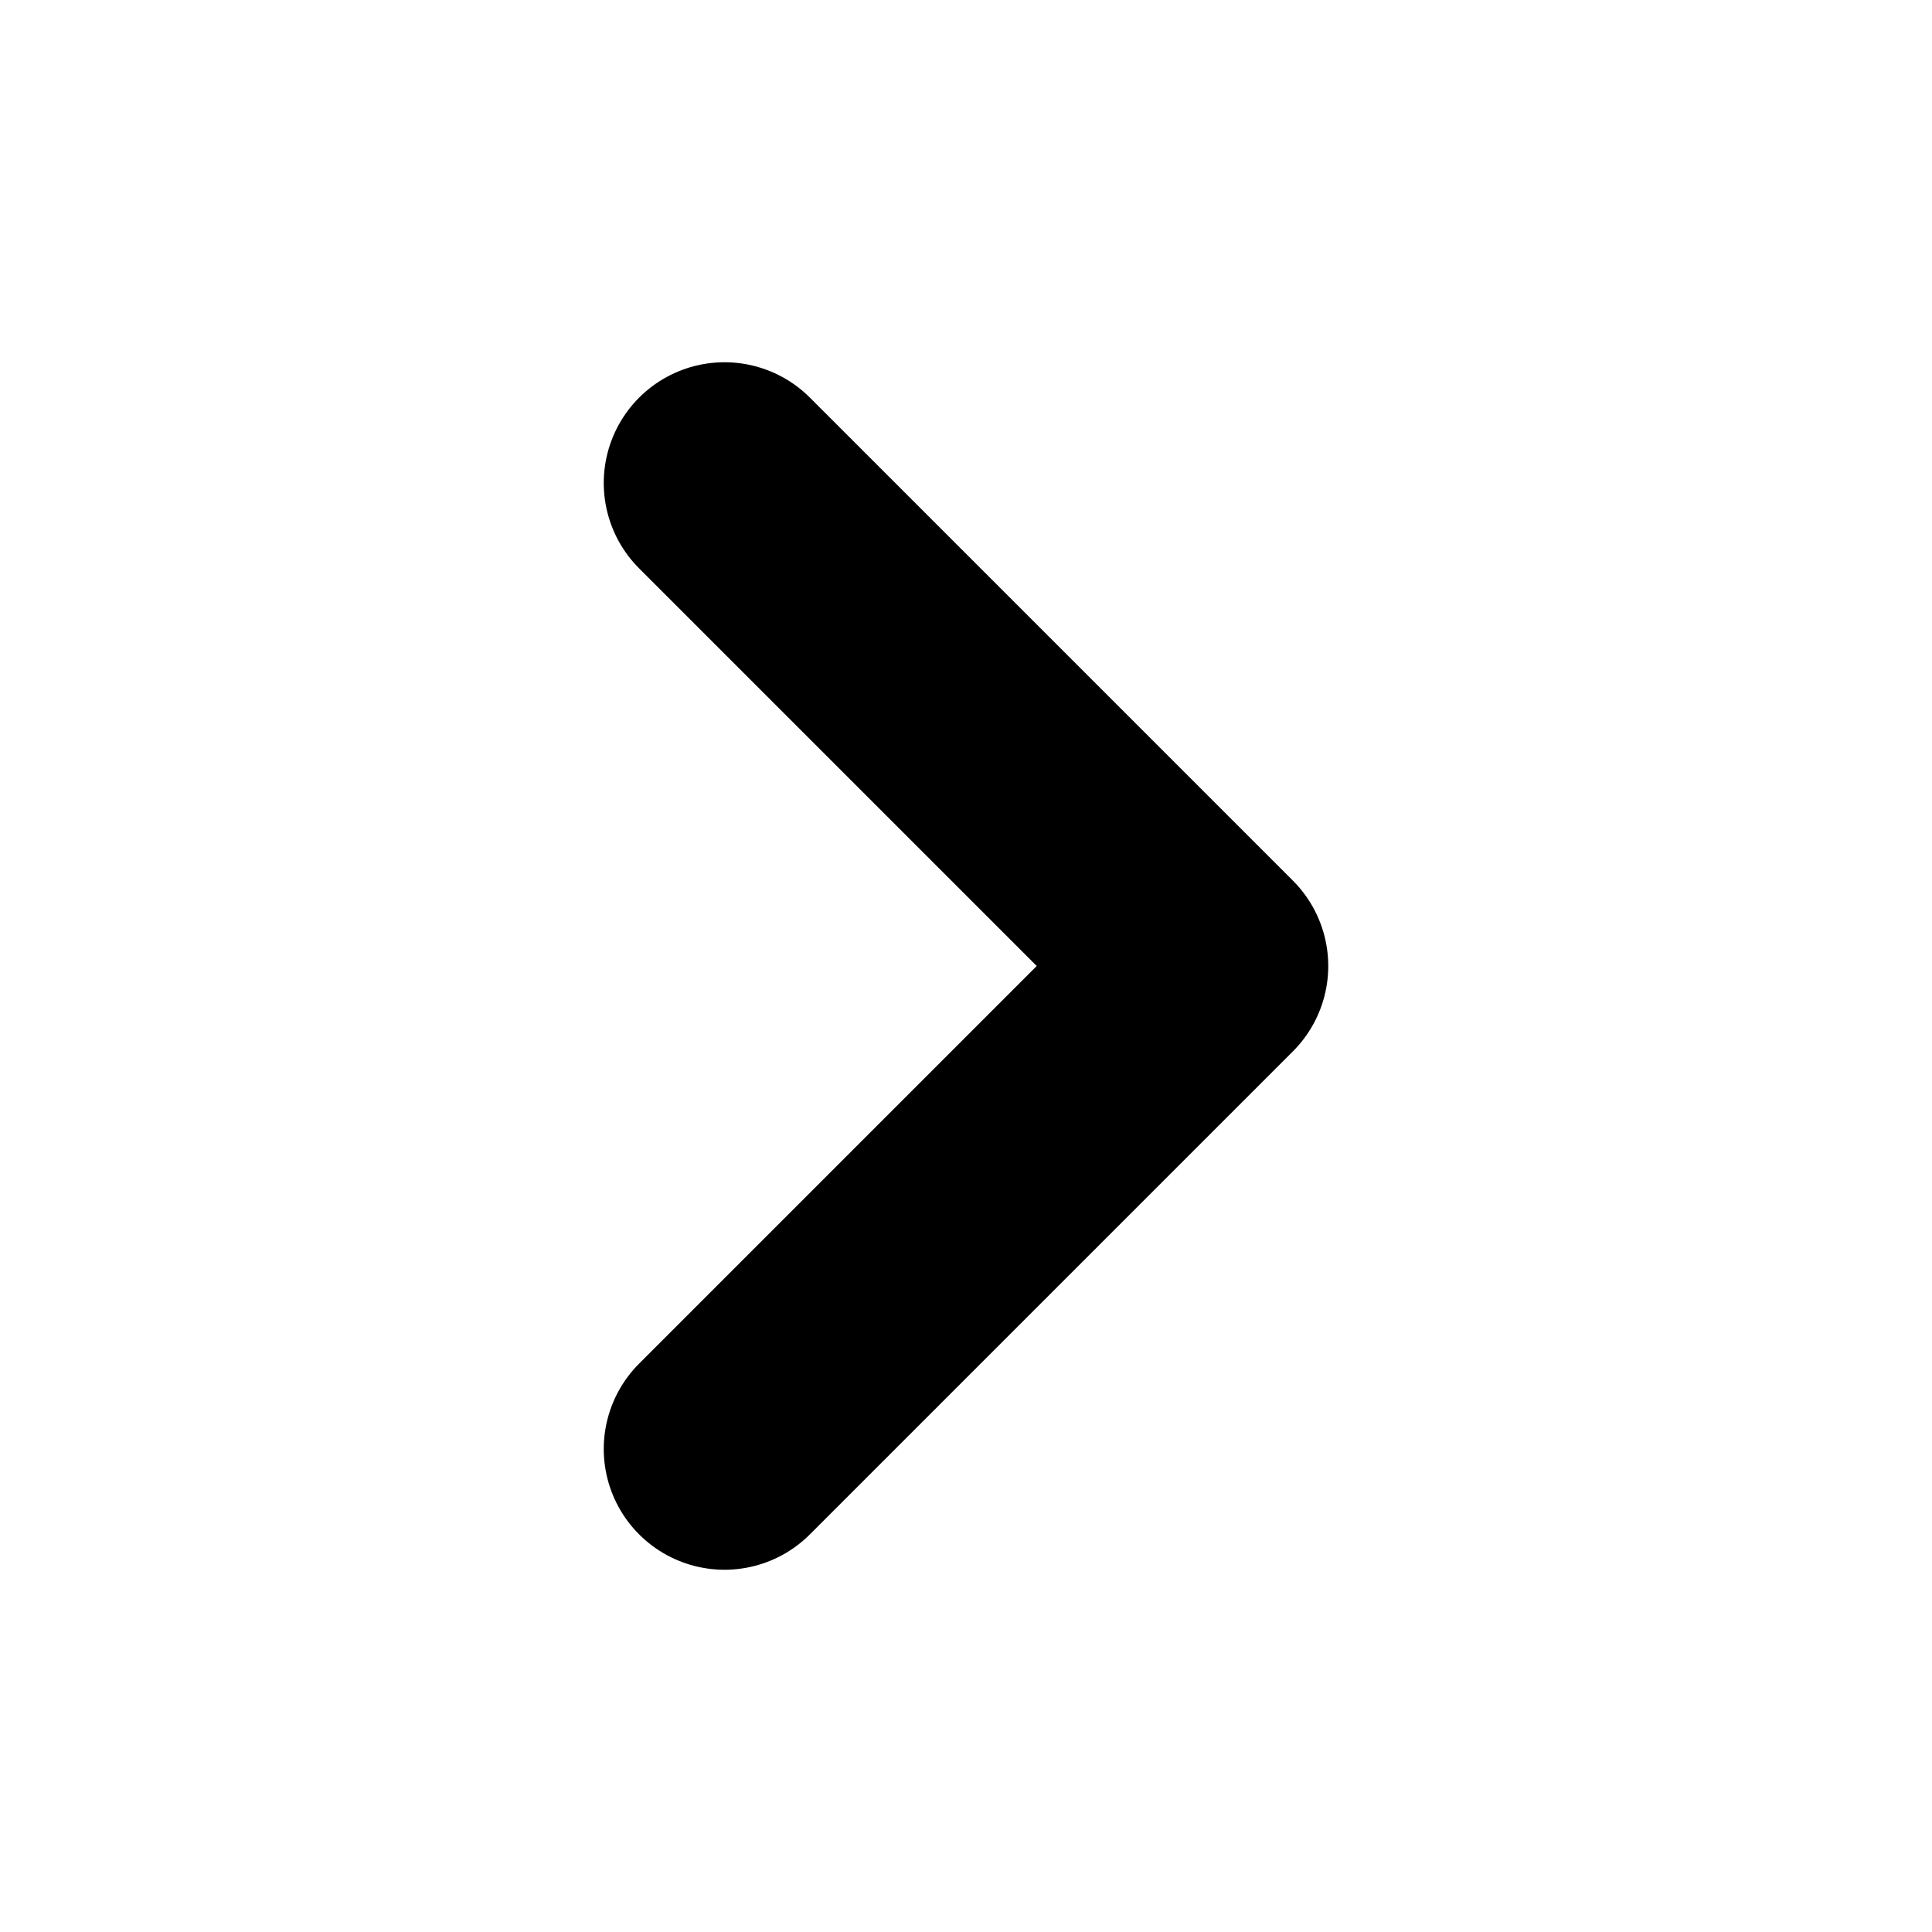
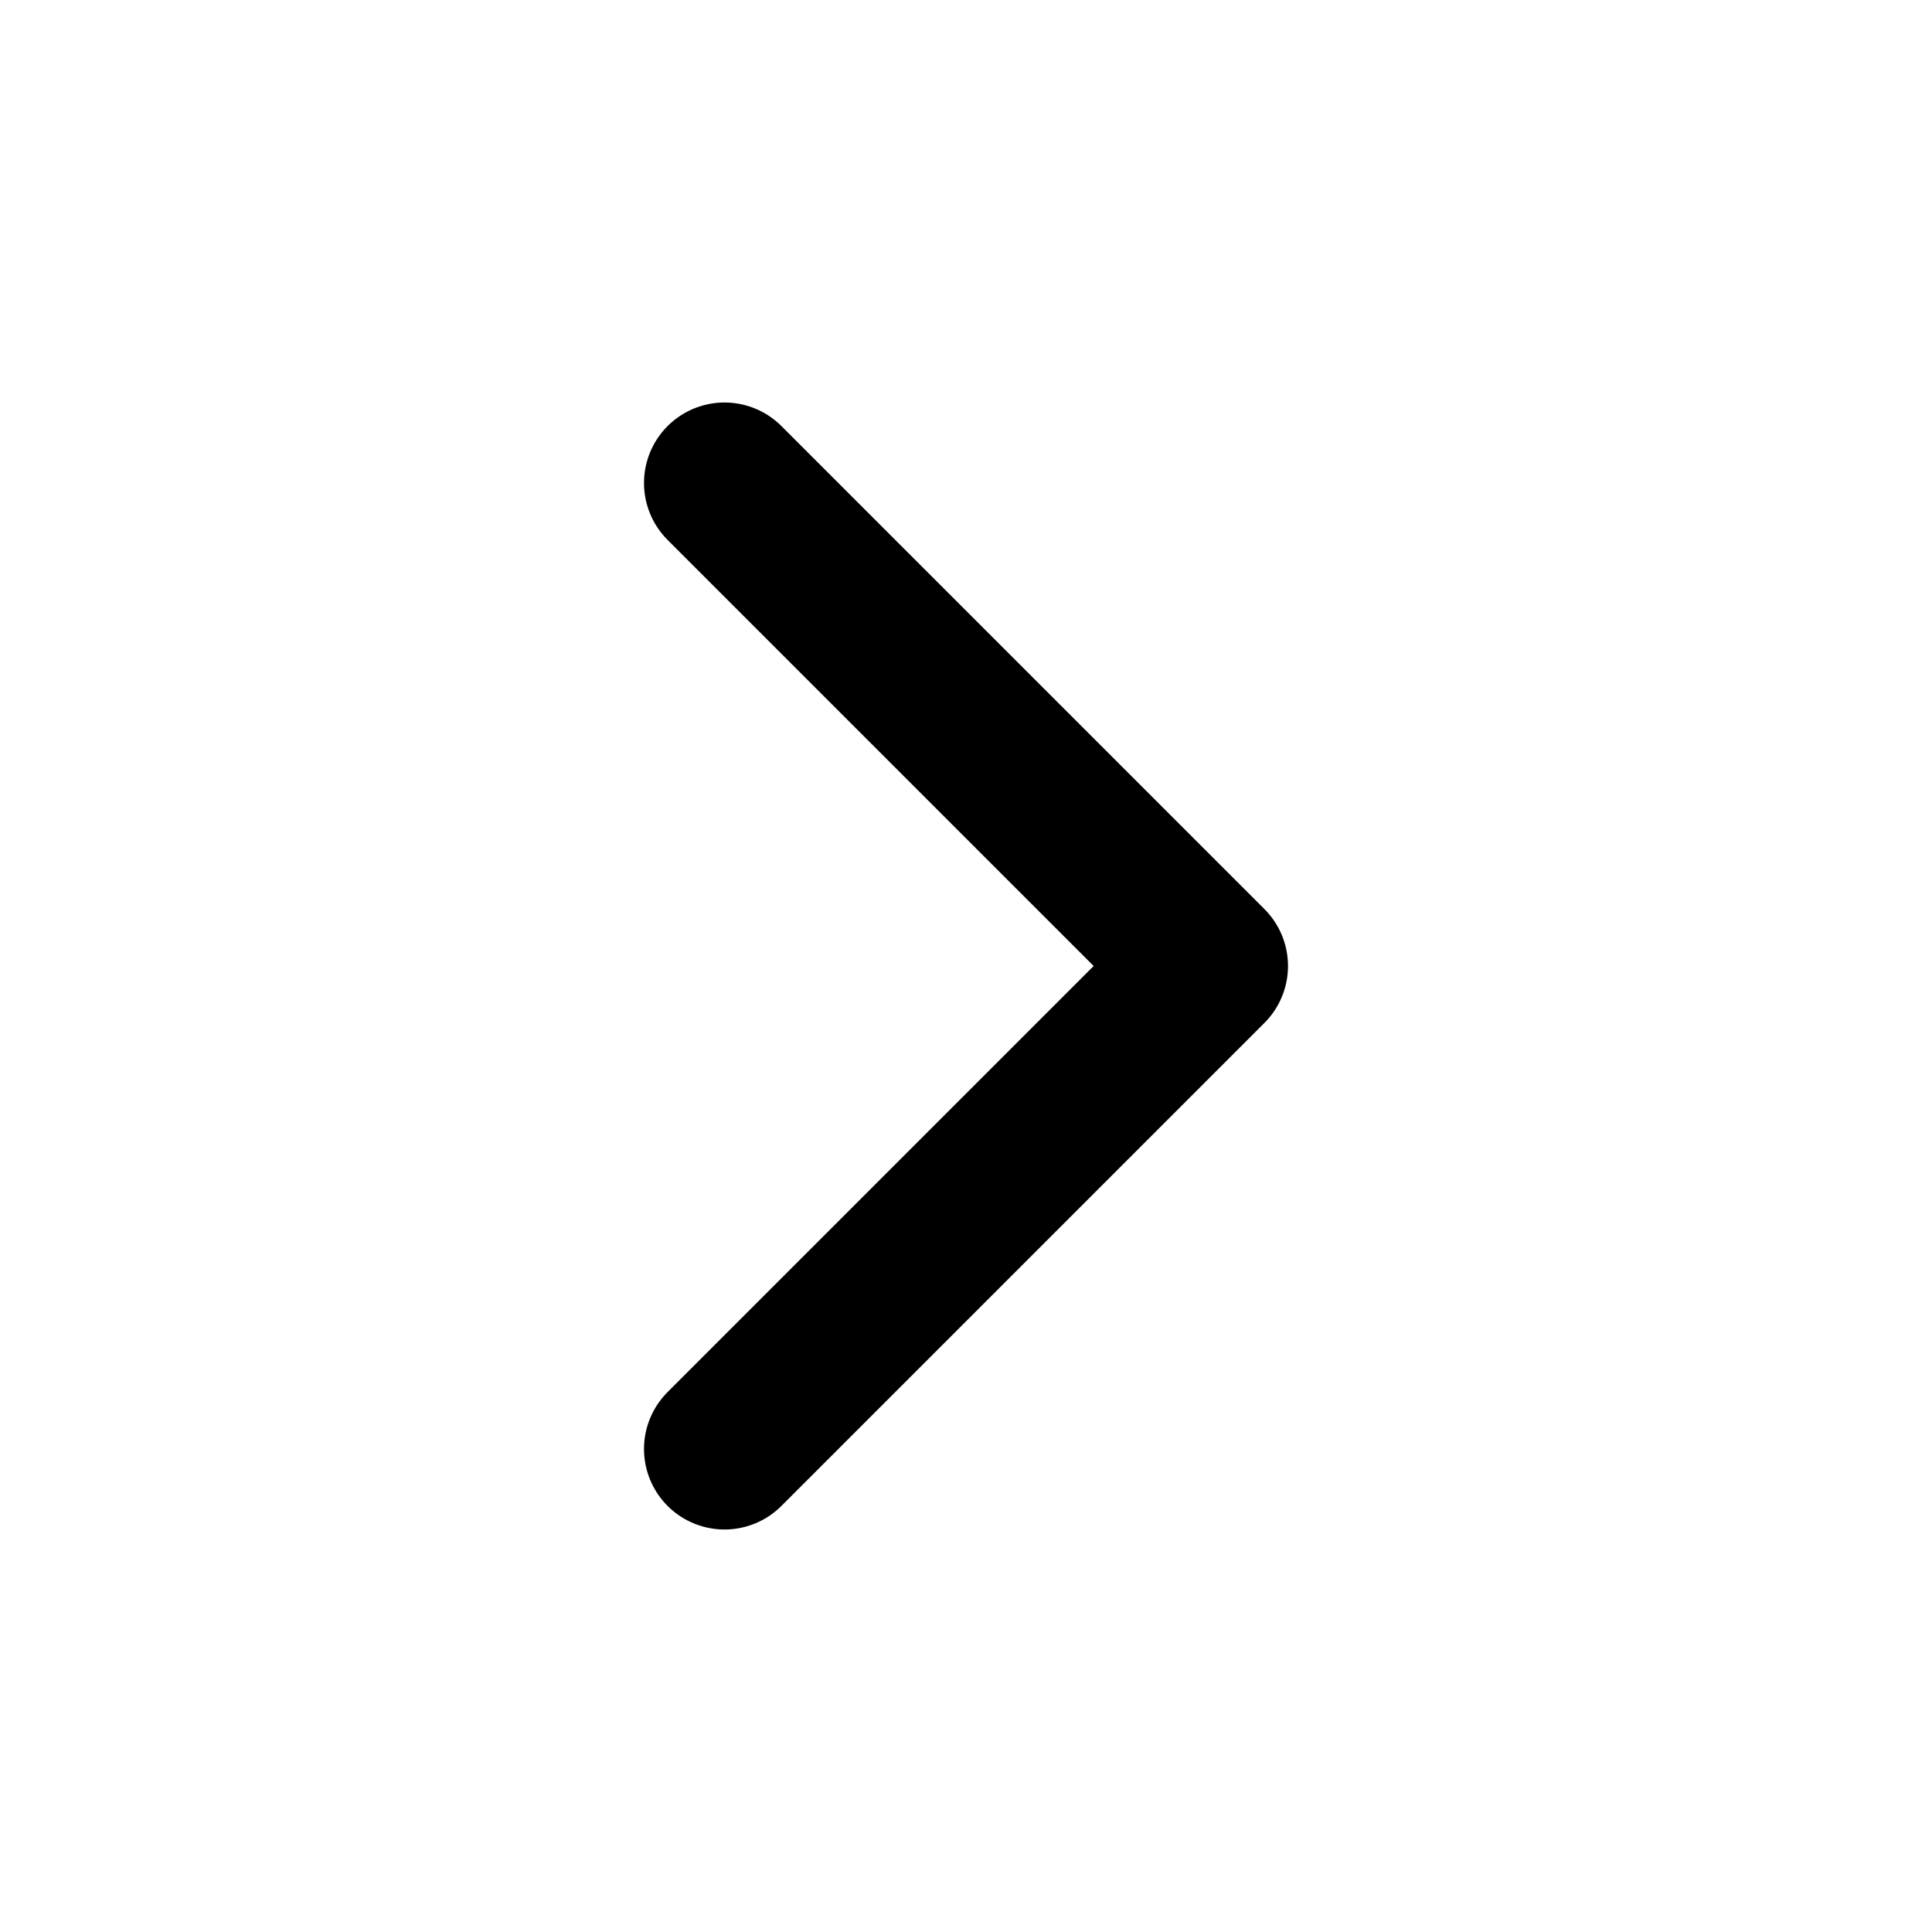
- <svg xmlns="http://www.w3.org/2000/svg" width="16" height="16" focusable="false">
-   <g id="tuiIconChevronRight" transform="translate(-8,-8)">
-     <svg x="50%" y="50%">
-       <svg width="16" height="16" viewBox="0 0 16 16" fill="none">
-         <path d="M6 12l4-4-4-4" stroke="currentColor" stroke-width="2" stroke-linecap="round" stroke-linejoin="round" />
-       </svg>
-     </svg>
-   </g>
+ <svg xmlns="http://www.w3.org/2000/svg" id="tuiIconChevronRight" viewBox="0 0 24 24" fill="none">
+   <path d="M9 18l6-6-6-6" stroke="currentColor" stroke-width="2" stroke-linecap="round" stroke-linejoin="round" />
</svg>
